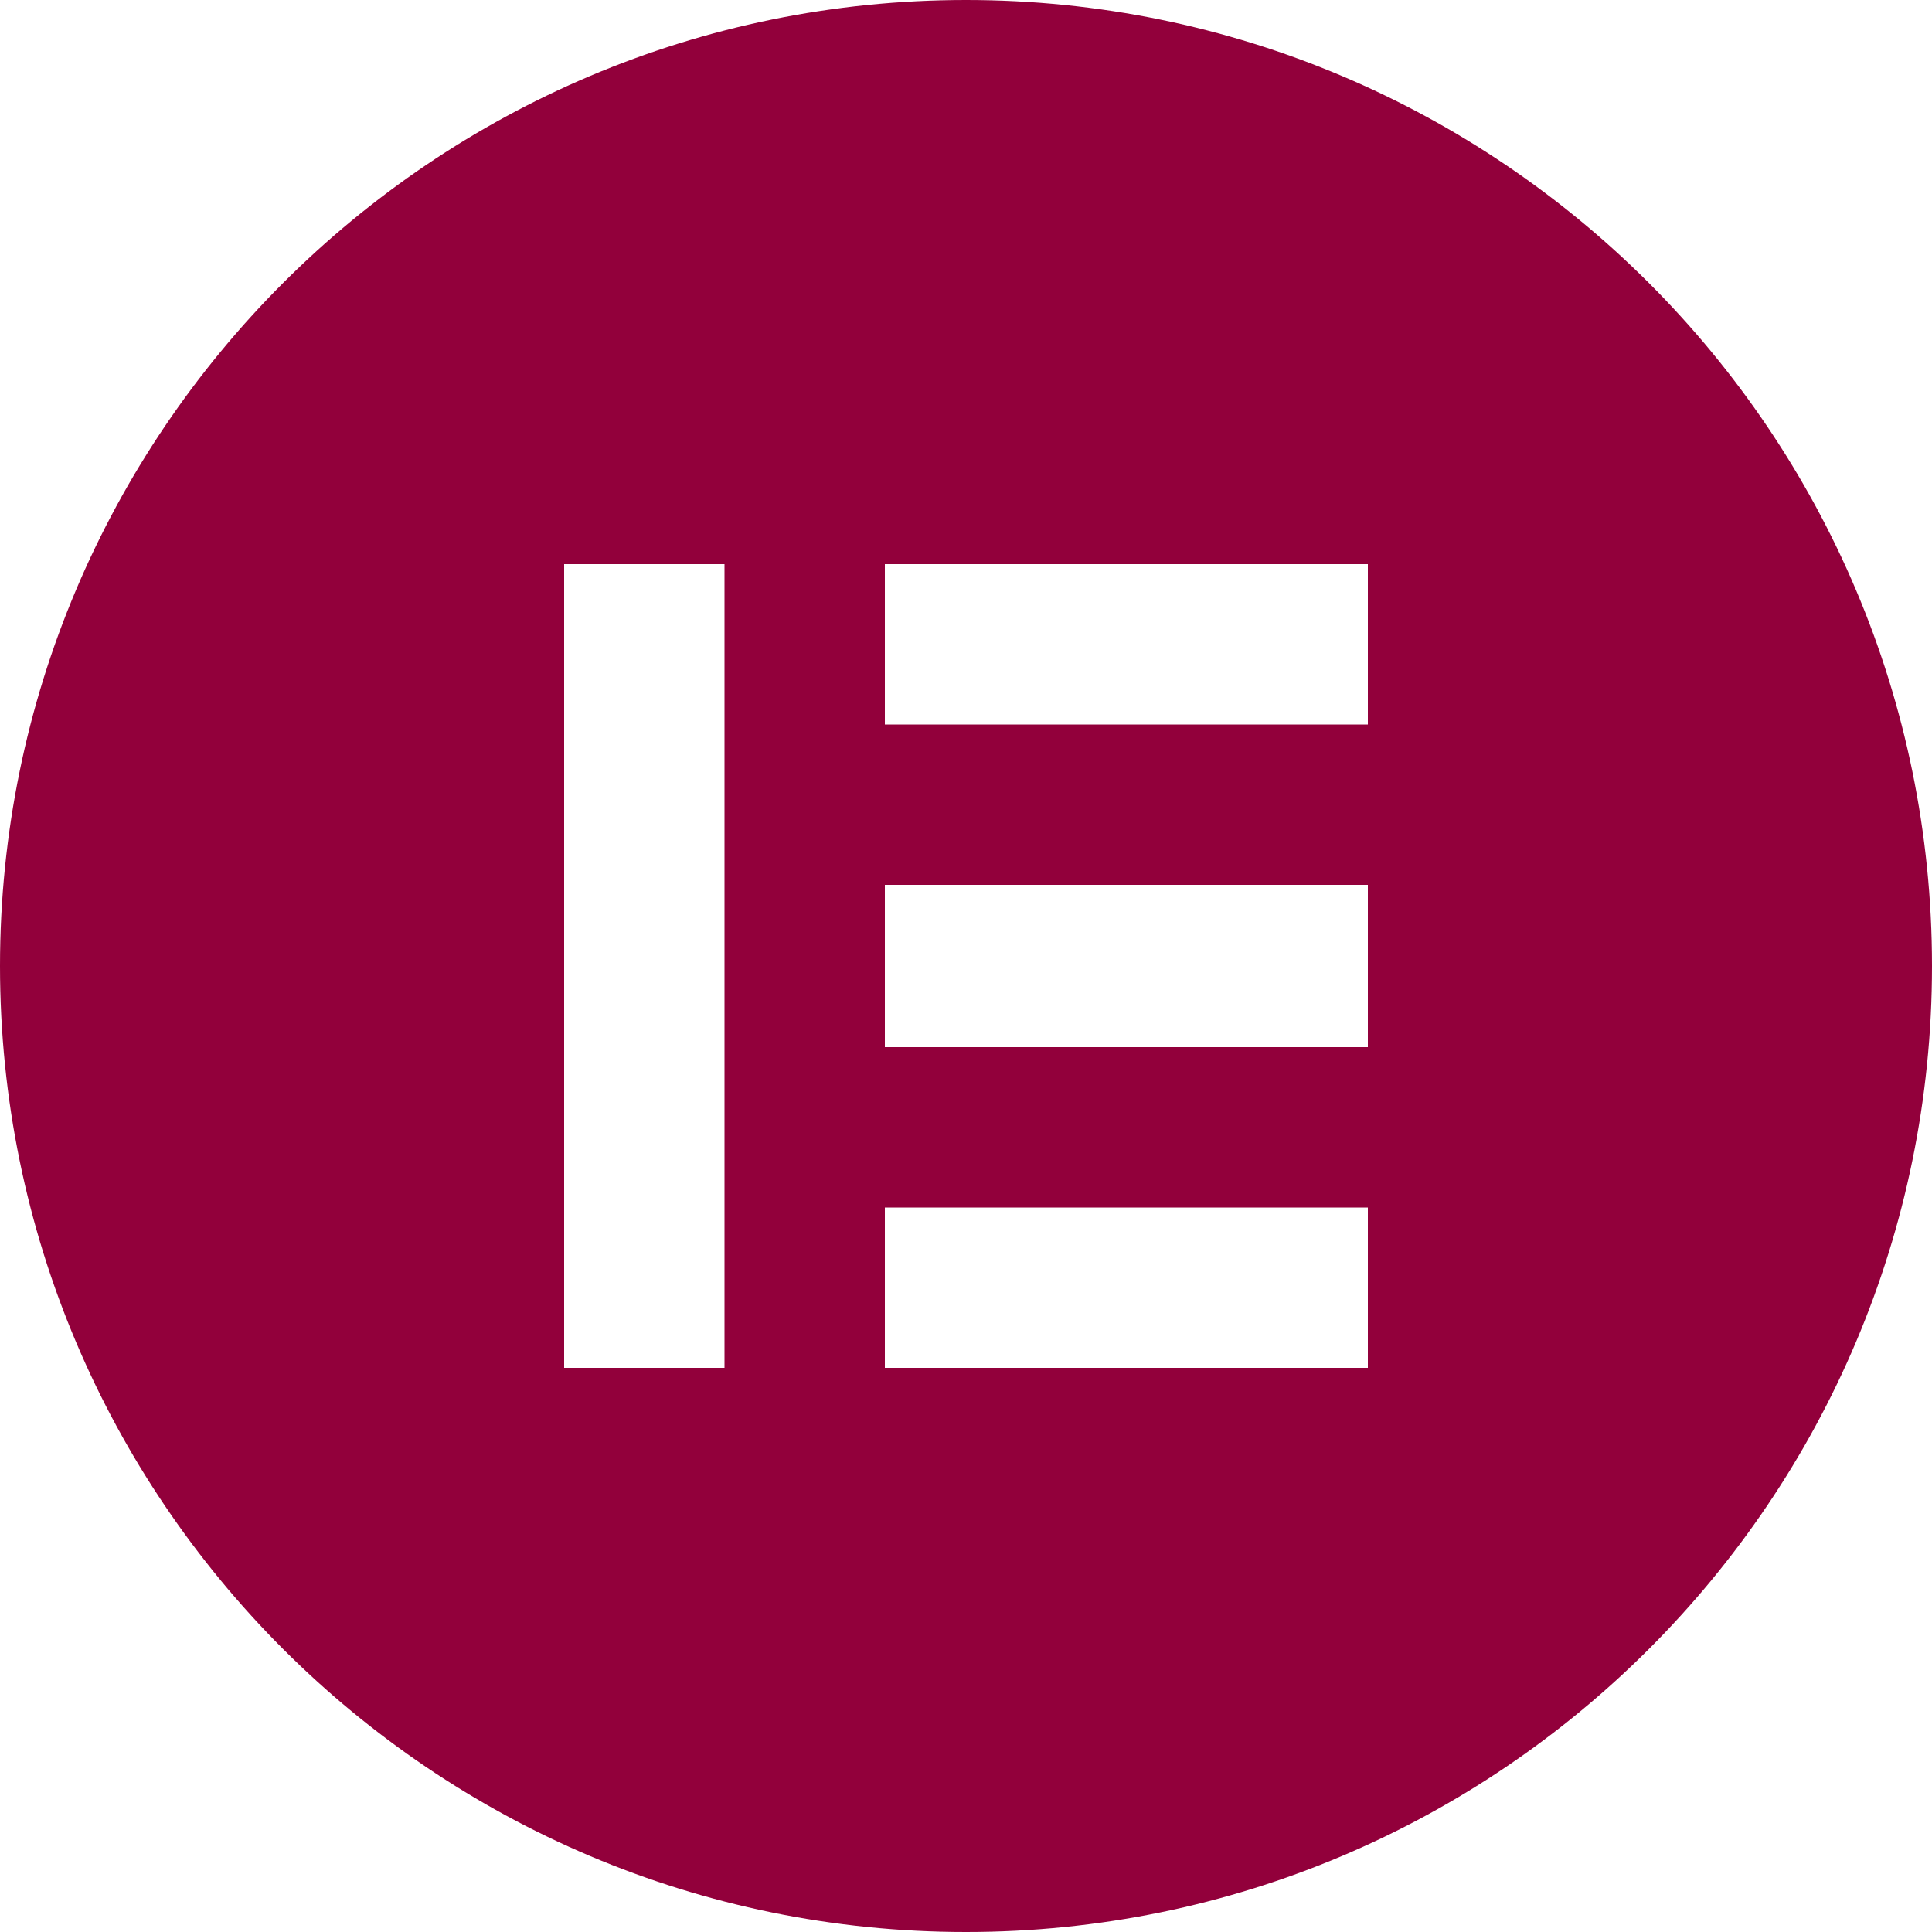
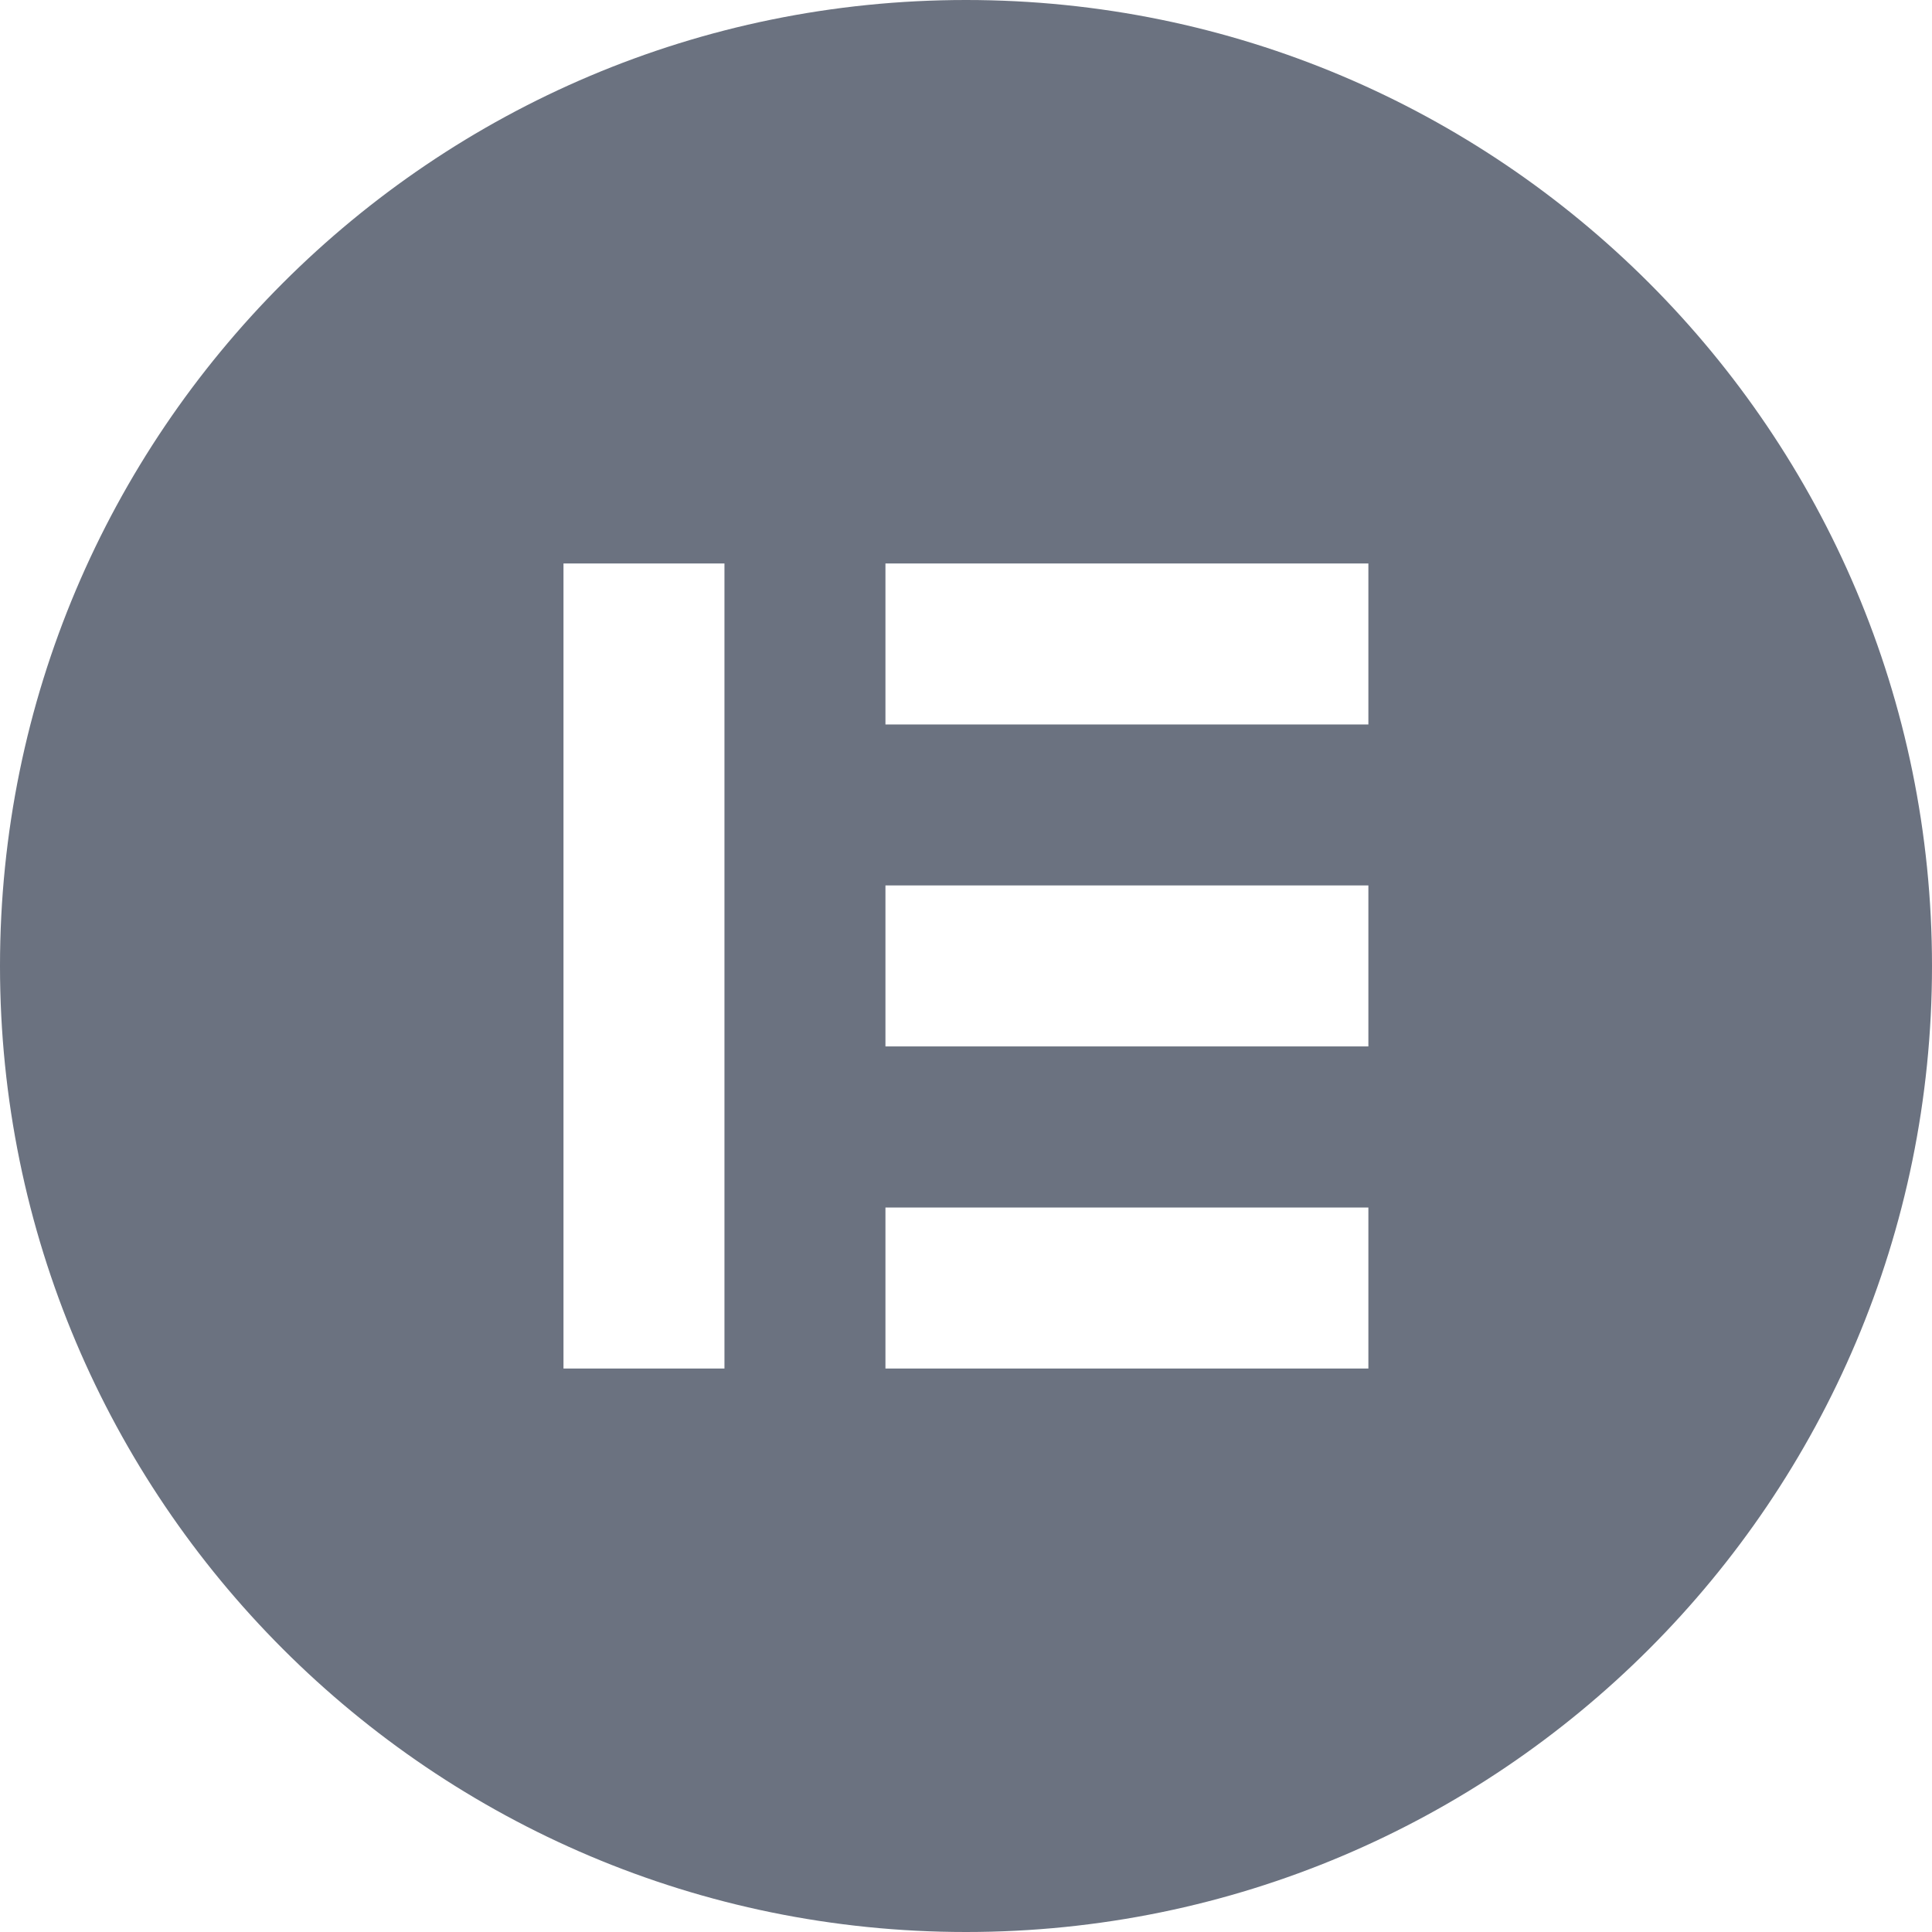
- <svg xmlns="http://www.w3.org/2000/svg" width="20" height="20" viewBox="0 0 20 20" fill="none">
-   <path d="M10 0C4.48 0 0 4.48 0 10C0 15.52 4.48 20 10 20C15.52 20 20 15.52 20 10C20 4.48 15.52 0 10 0ZM7.5 14.16H5.84V5.84H7.5V14.16ZM14.16 14.16H9.16V12.5H14.16V14.16ZM14.16 10.84H9.16V9.16H14.16V10.84ZM14.16 7.5H9.16V5.84H14.16V7.5Z" fill="#92003B" />
+ <svg xmlns="http://www.w3.org/2000/svg" width="85" height="85" viewBox="0 0 85 85" fill="none">
+   <path fill-rule="evenodd" clip-rule="evenodd" d="M0 42.5C0 65.971 19.029 85 42.5 85C65.971 85 85 65.971 85 42.5C85 19.029 65.971 0 42.5 0C19.029 0 0 19.029 0 42.5ZM31.873 24.791H24.791V60.209H31.873V24.791ZM38.956 24.791H60.203V31.873H38.956V24.791ZM60.203 38.956H38.956V46.038H60.203V38.956ZM38.956 53.127H60.203V60.209H38.956V53.127Z" fill="#6B7280" />
</svg>
